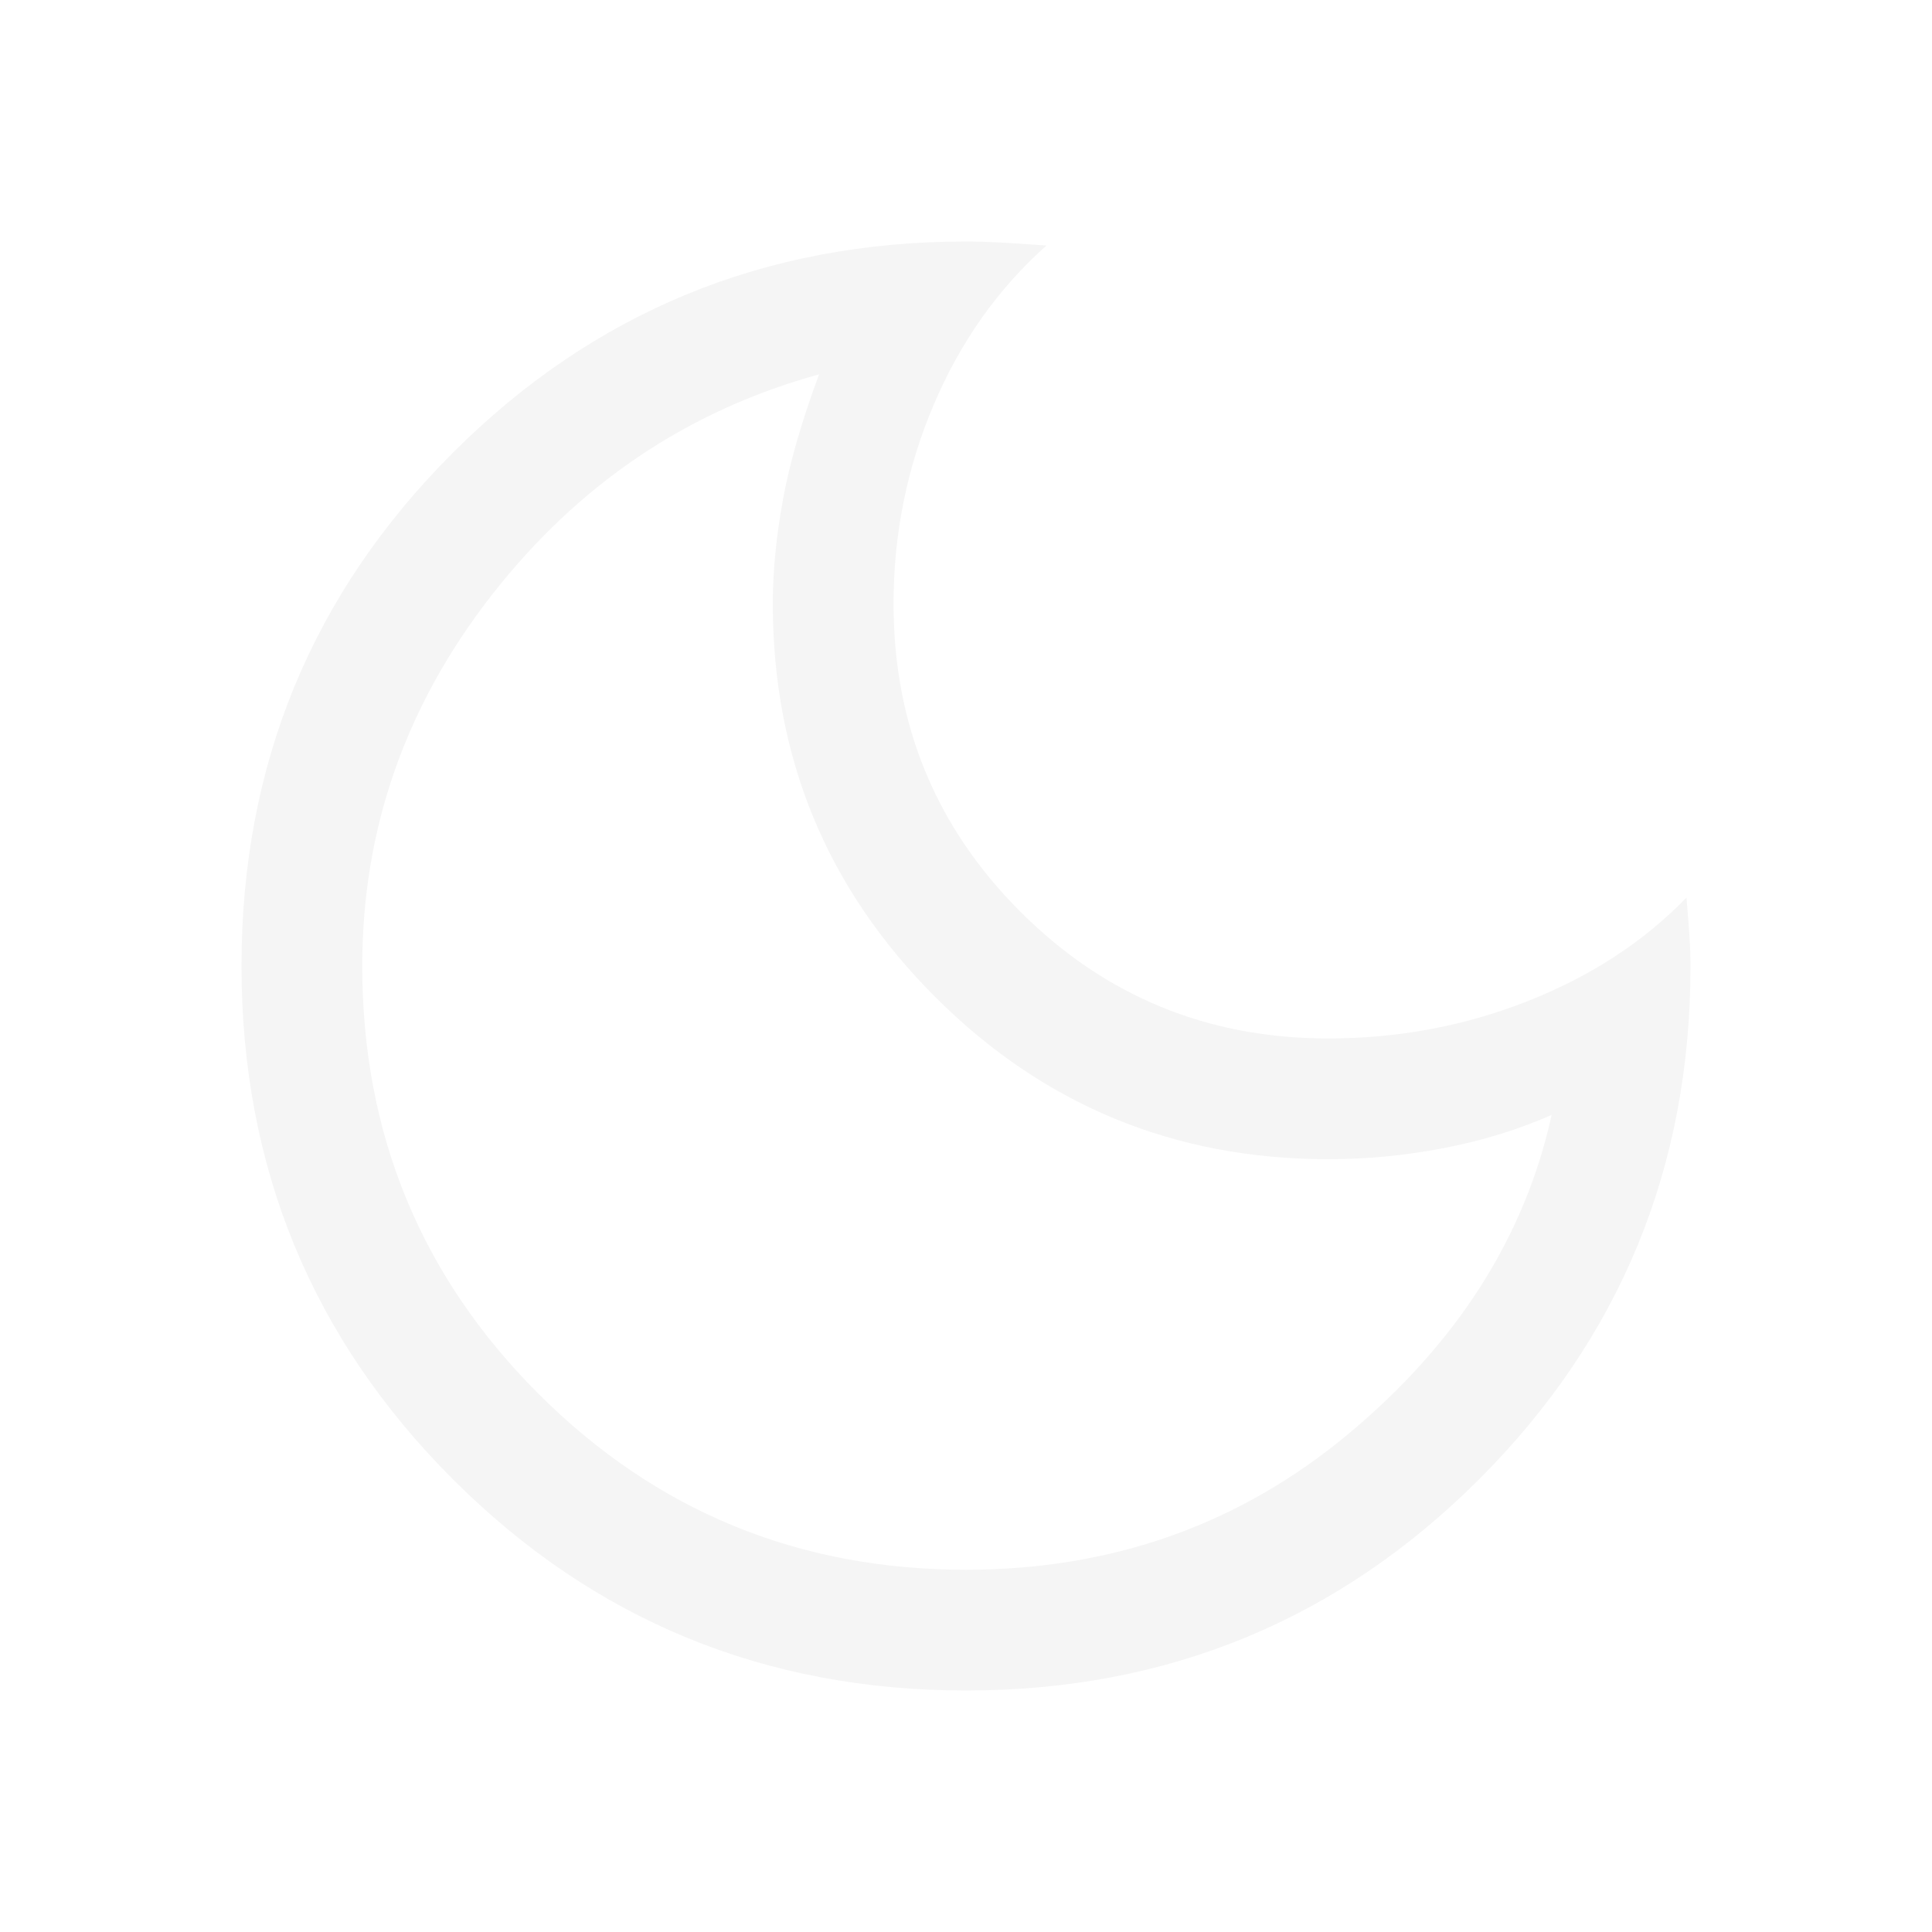
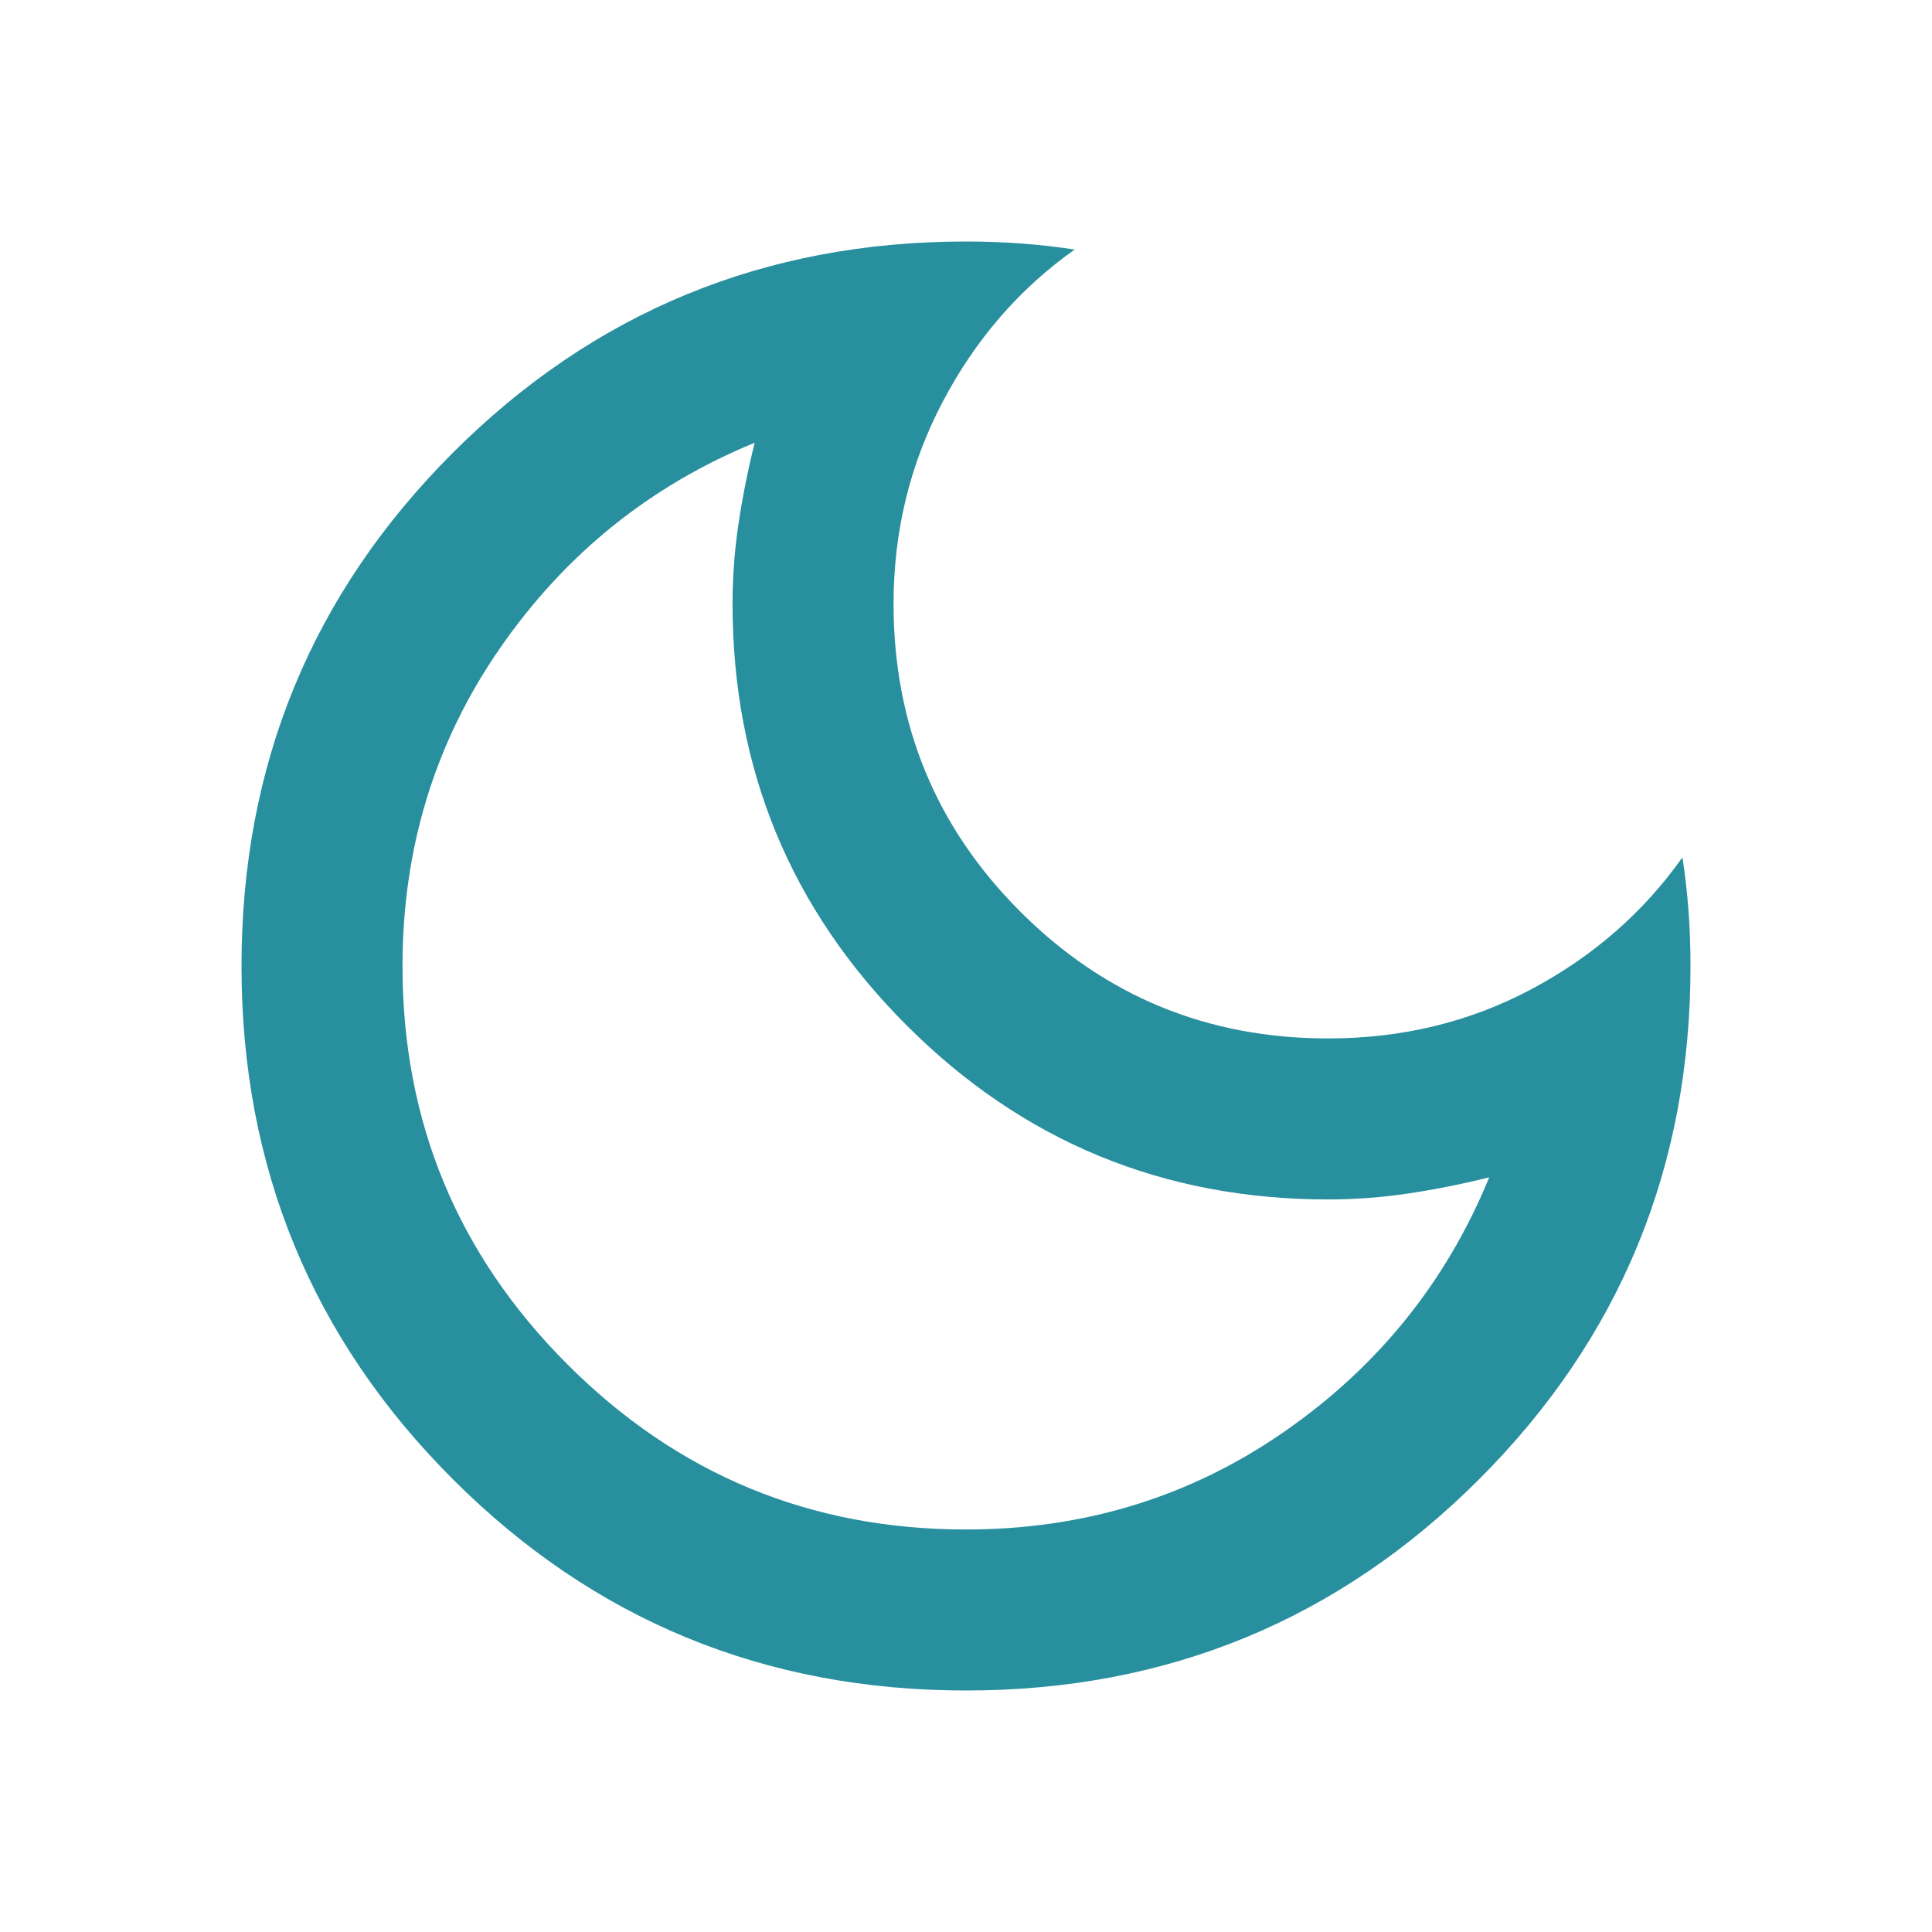
- <svg xmlns="http://www.w3.org/2000/svg" height="48px" viewBox="0 -960 960 960" width="48px" fill="#F5F5F5">
-   <path d="M480-120q-150 0-255-105T120-480q0-150 105-255t255-105q8 0 17 .5t23 1.5q-36 32-56 79t-20 99q0 90 63 153t153 63q52 0 99-18.5t79-51.5q1 12 1.5 19.5t.5 14.5q0 150-105 255T480-120Zm0-60q109 0 190-67.5T771-406q-25 11-53.67 16.5Q688.67-384 660-384q-114.69 0-195.34-80.66Q384-545.31 384-660q0-24 5-51.5t18-62.5q-98 27-162.5 109.5T180-480q0 125 87.5 212.5T480-180Zm-4-297Z" />
+ <svg xmlns="http://www.w3.org/2000/svg" height="24px" viewBox="0 -960 960 960" width="24px" fill="#288F9E">
+   <path d="M480-120q-150 0-255-105T120-480q0-150 105-255t255-105q14 0 27.5 1t26.5 3q-41 29-65.5 75.5T444-660q0 90 63 153t153 63q55 0 101-24.5t75-65.5q2 13 3 26.5t1 27.5q0 150-105 255T480-120Zm0-80q88 0 158-48.5T740-375q-20 5-40 8t-40 3q-123 0-209.5-86.5T364-660q0-20 3-40t8-40q-78 32-126.5 102T200-480q0 116 82 198t198 82Zm-10-270Z" />
</svg>
